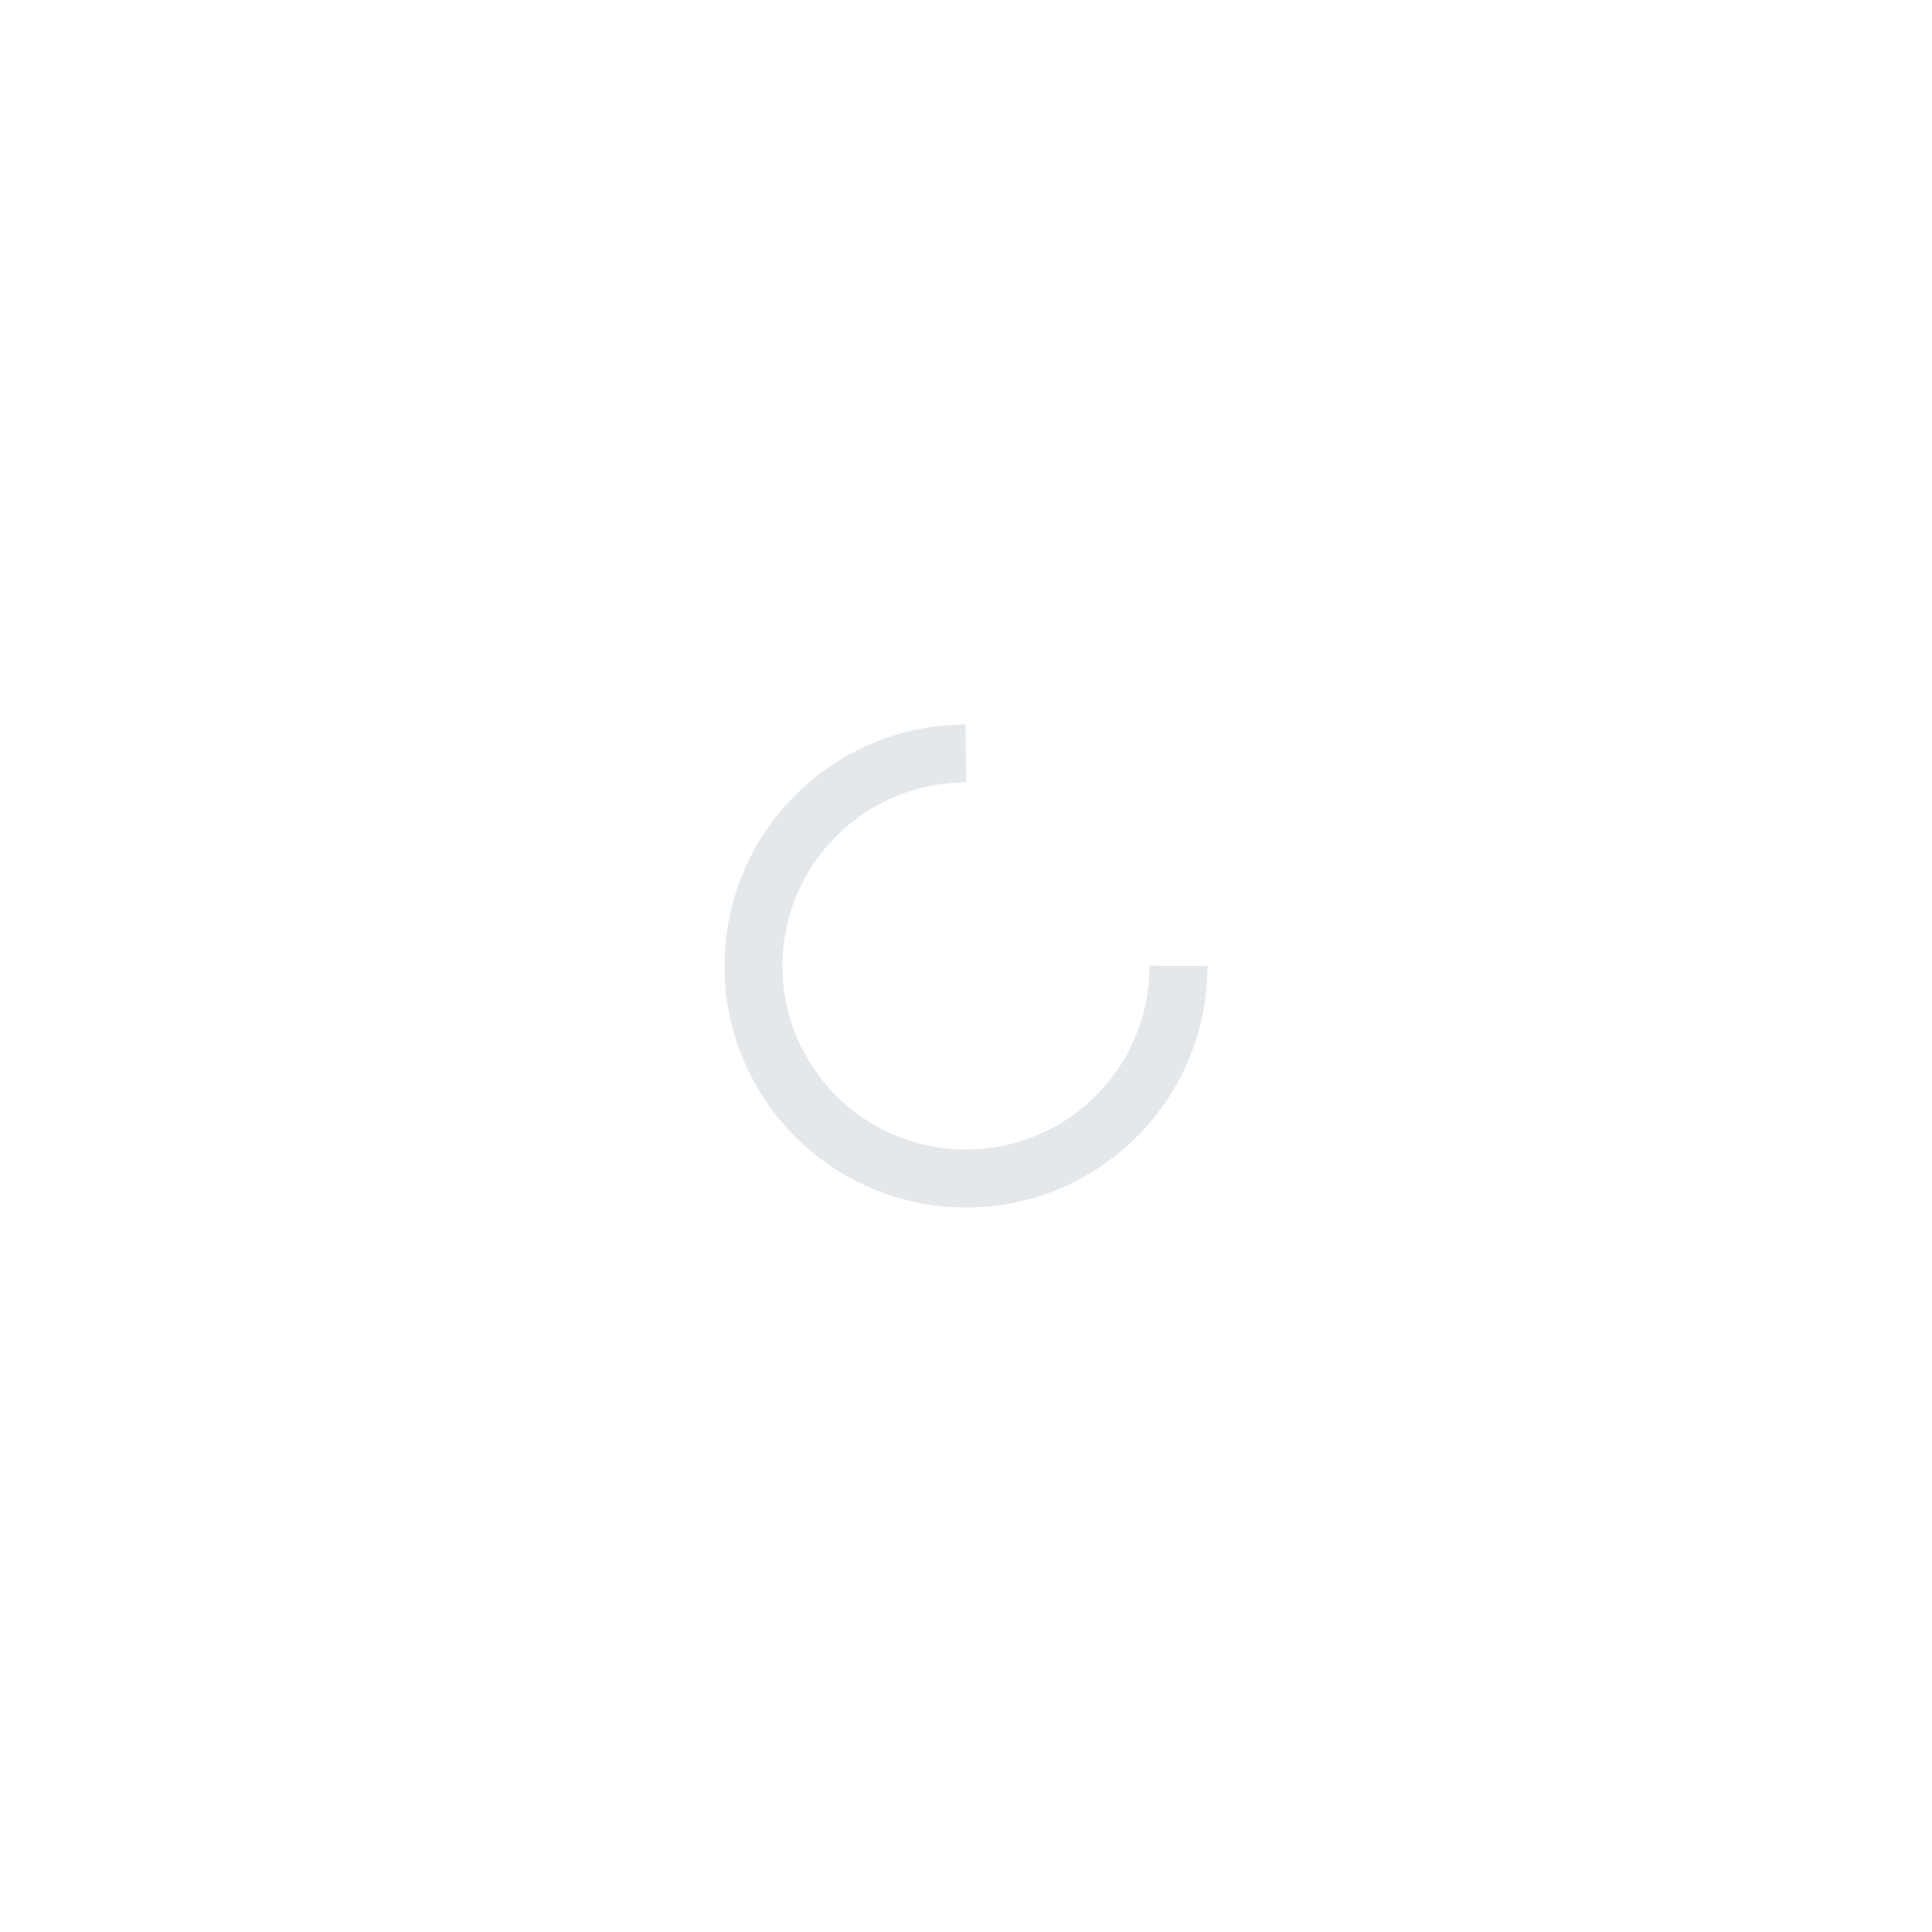
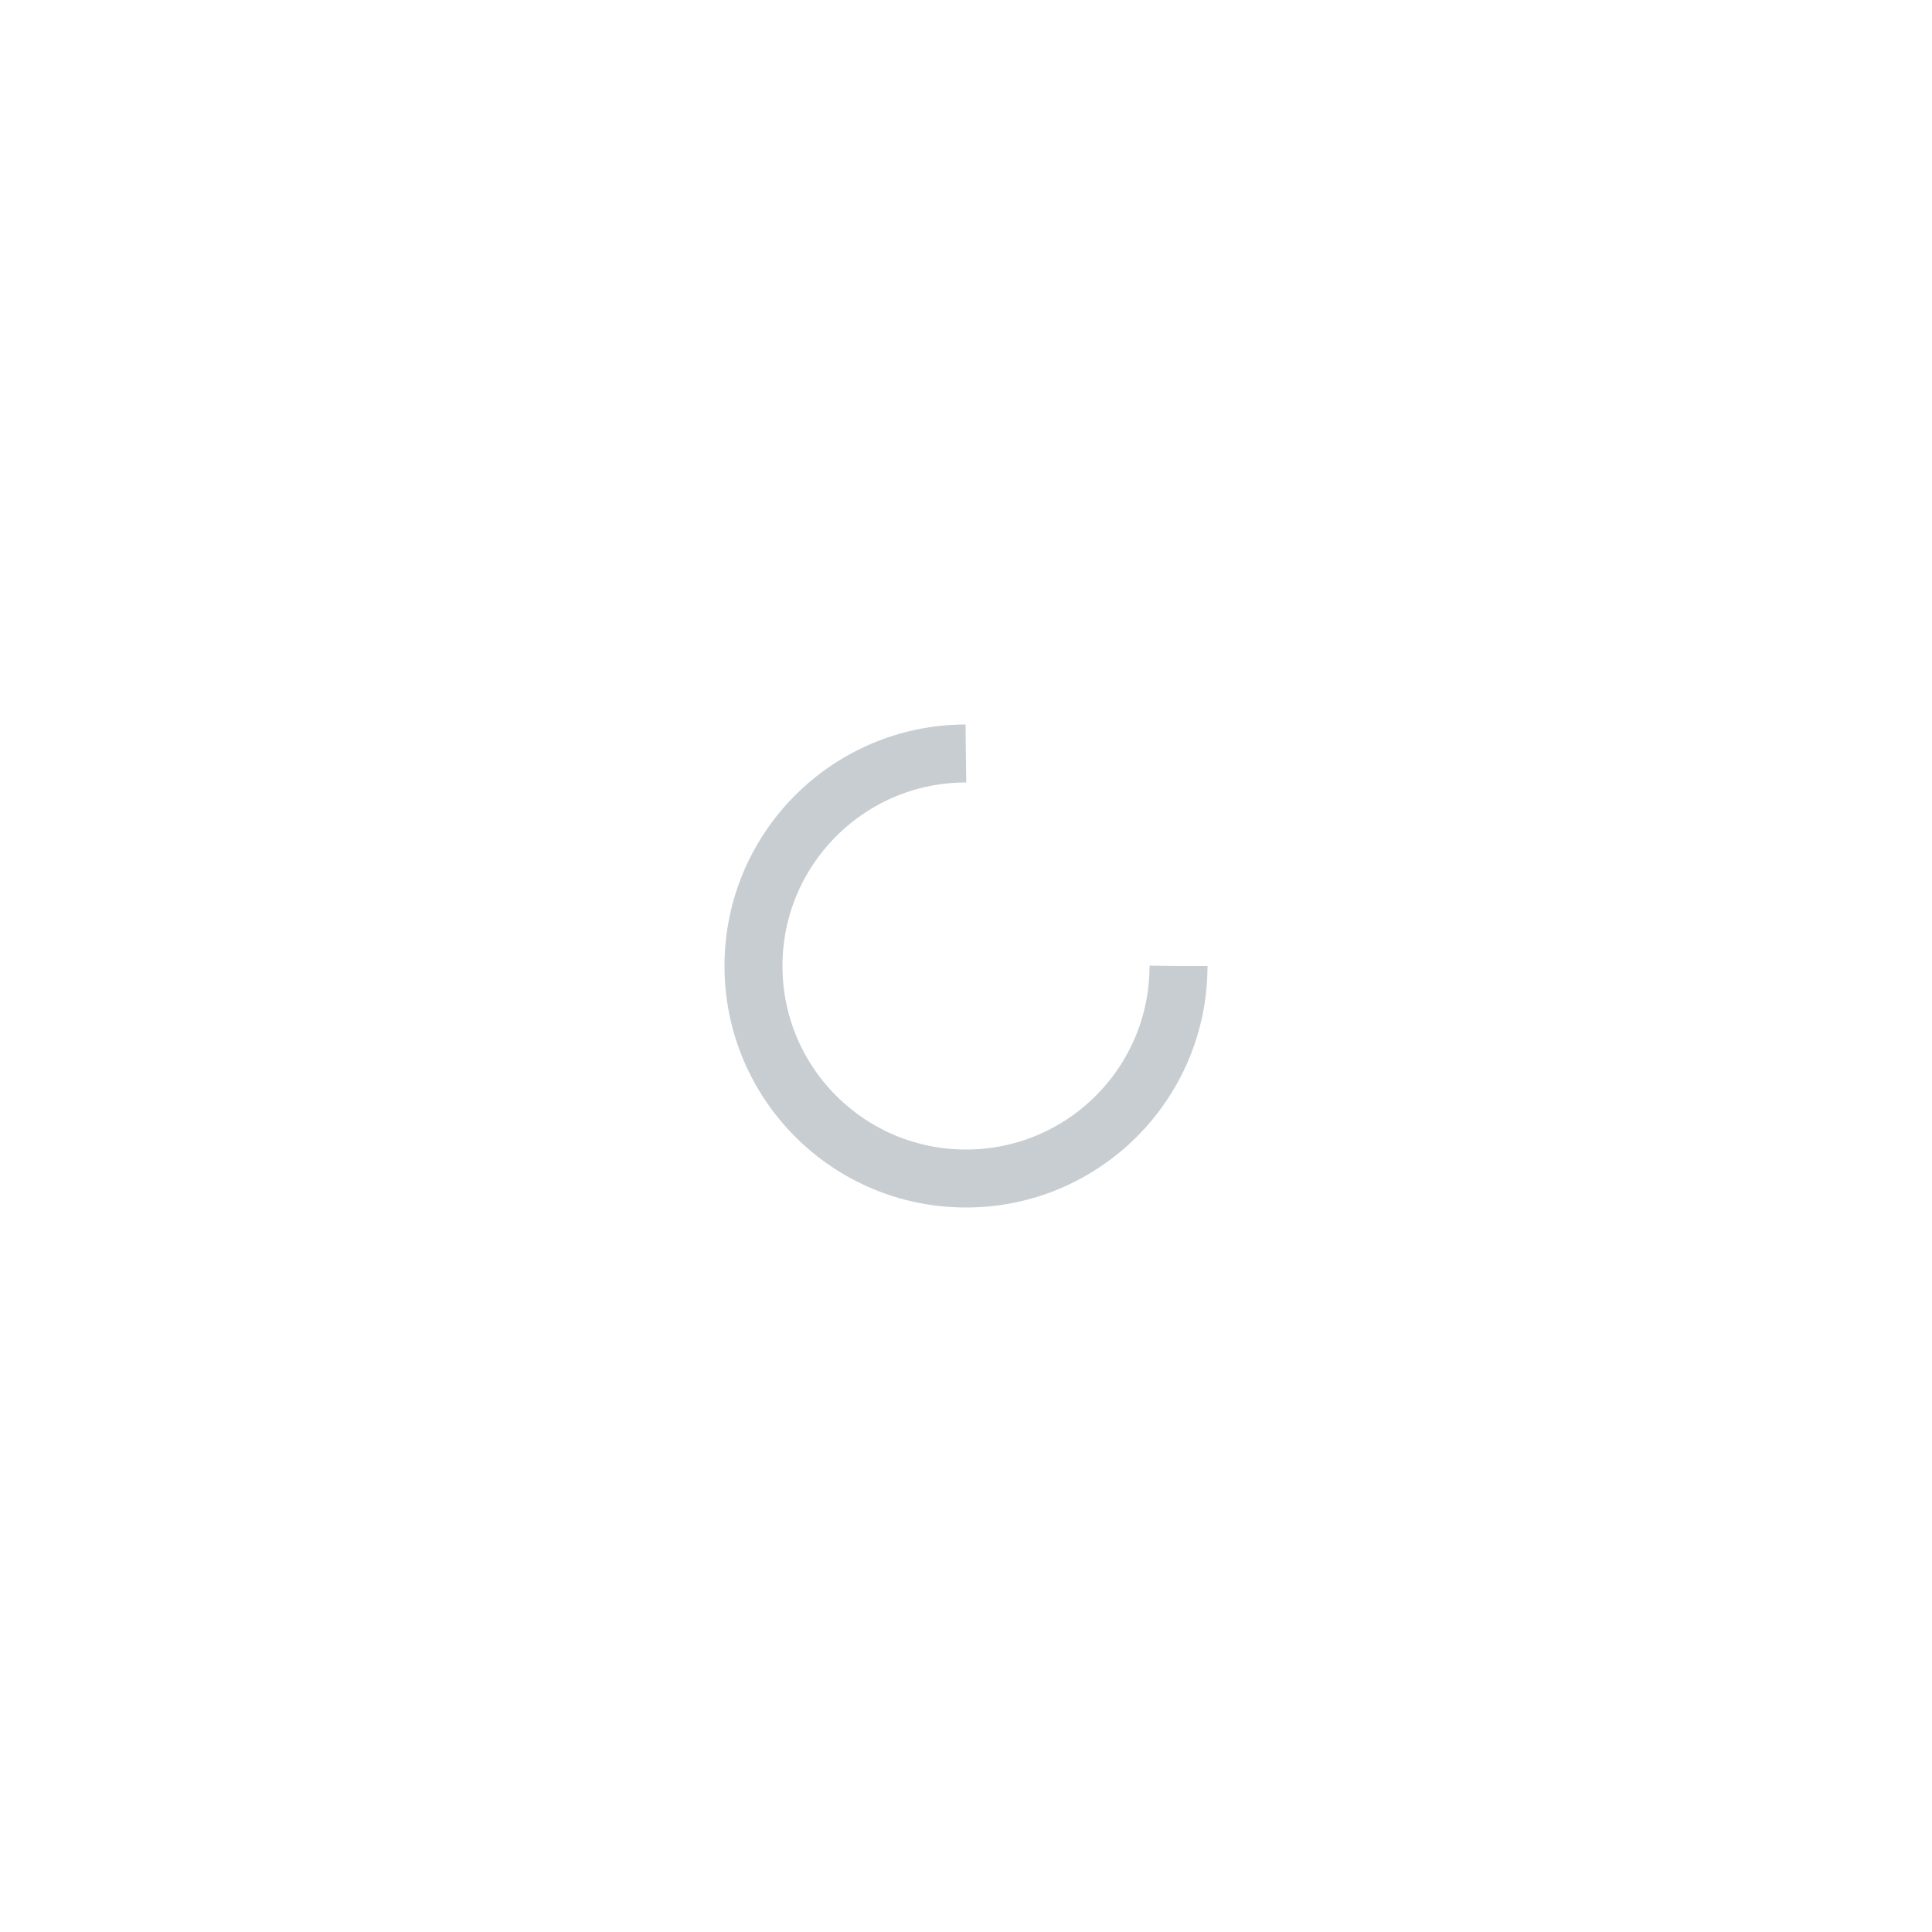
<svg xmlns="http://www.w3.org/2000/svg" style="margin: auto; background: none; display: block; shape-rendering: auto;" width="200px" height="200px" viewBox="0 0 100 100" preserveAspectRatio="xMidYMid">
-   <circle cx="50" cy="50" fill="none" stroke="#e4e8eb" stroke-width="3" r="11" stroke-dasharray="51.836 19.279">
+   <circle cx="50" cy="50" fill="none" stroke="#c7cdd1" stroke-width="3" r="11" stroke-dasharray="51.836 19.279">
    <animateTransform attributeName="transform" type="rotate" repeatCount="indefinite" dur="1s" values="0 50 50;360 50 50" keyTimes="0;1" />
  </circle>
</svg>
